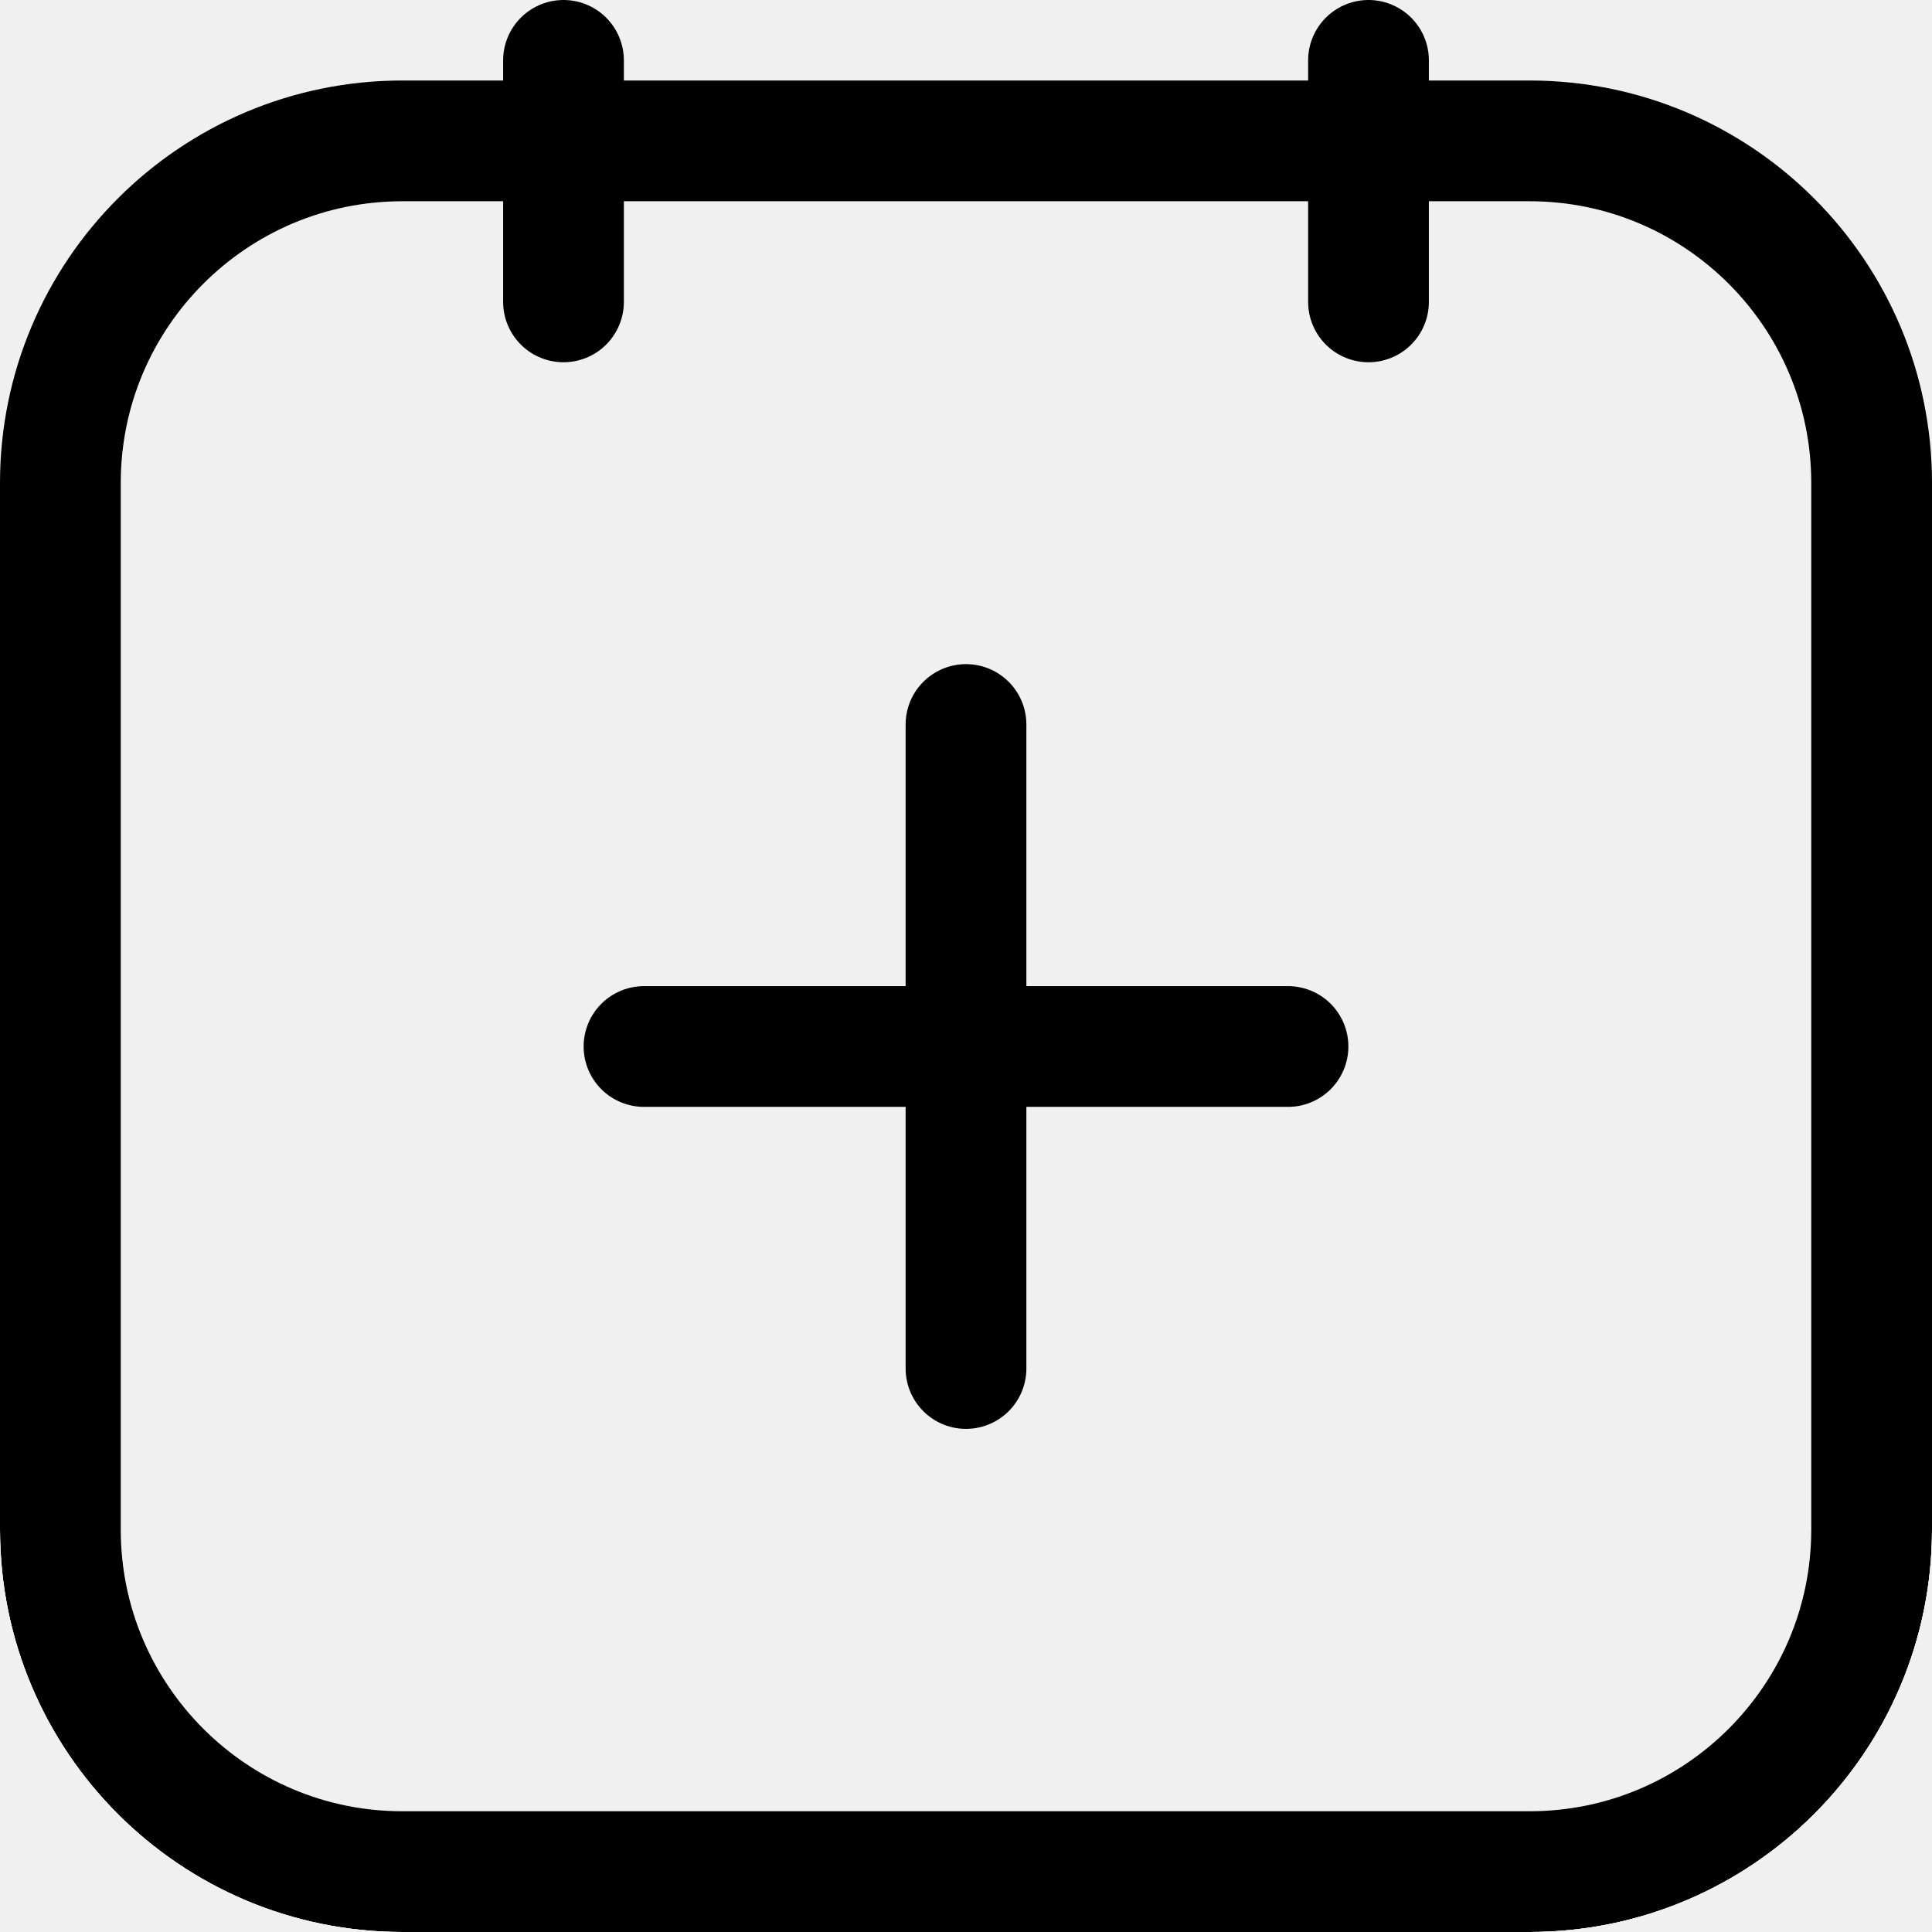
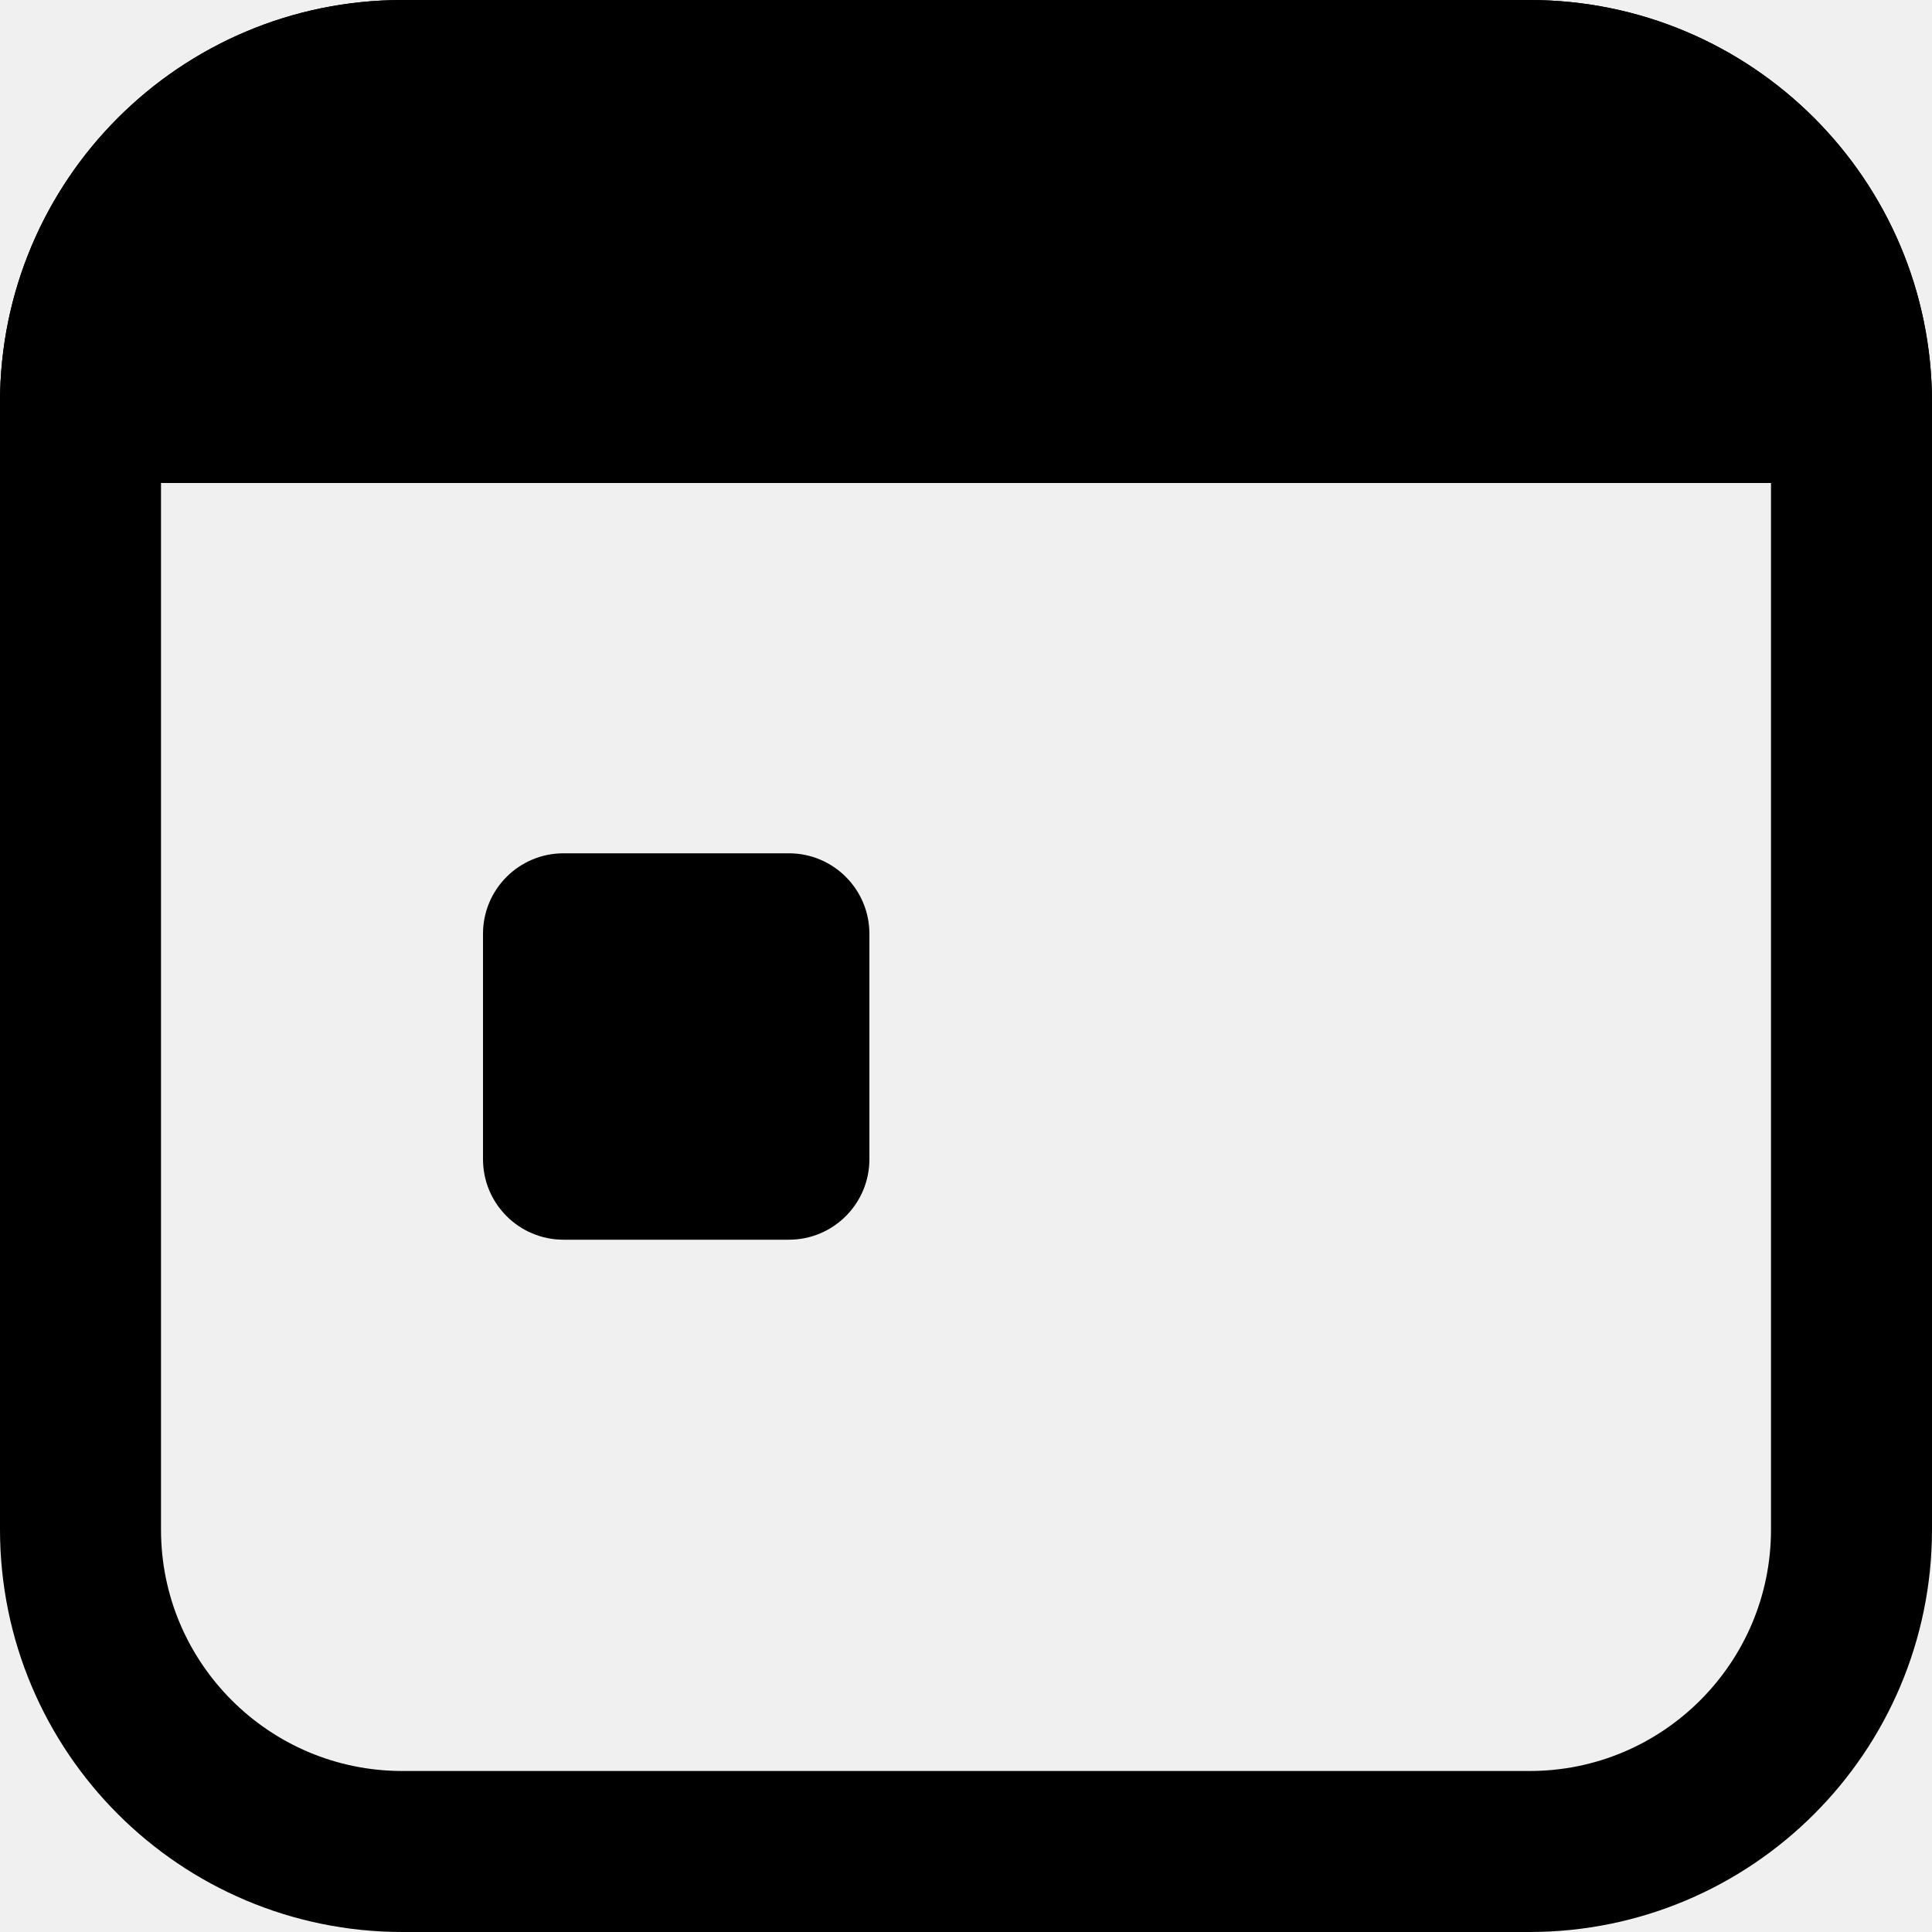
<svg xmlns="http://www.w3.org/2000/svg" width="24" height="24" viewBox="0 0 24 24" fill="none">
-   <g clip-path="url(#calendar-clip)">
-     <path d="M7 0.75V3.75" stroke="black" stroke-width="1.5" stroke-linecap="round" />
-     <path d="M17 0.75V3.75" stroke="black" stroke-width="1.5" stroke-linecap="round" />
-     <mask id="calendar-page" fill="white">
-       <path d="M0 6C0 3.239 2.239 1 5 1H19C21.761 1 24 3.239 24 6V19C24 21.761 21.761 24 19 24H5C2.239 24 0 21.761 0 19V6Z" />
-     </mask>
-     <path d="M5 24H19C21.761 24 24 21.761 24 19V6C24 3.239 21.761 1 19 1H5C2.239 1 0 3.239 0 6V19C0 21.761 2.239 24 5 24Z" stroke="black" stroke-width="3" mask="url(#calendar-page)" />
-     <path d="M16 13H12M12 13H8M12 13V9M12 13V17" stroke="black" stroke-width="1.5" stroke-linecap="round" />
-   </g>
-   <defs>
-     <clipPath id="calendar-clip">
-       <rect width="24" height="24" rx="5" fill="white" />
-     </clipPath>
-   </defs>
+   <rect x="1" y="1" width="22" height="22" rx="4" stroke="black" stroke-width="2" />
+   <path fill="black" d="M0 5C0 2.239 2.239 0 5 0H19C21.761 0 24 2.239 24 5V6H0V5Z" />
+   <rect x="6" y="10.6" width="4.8" height="4.8" rx="1" fill="black" />
</svg>
